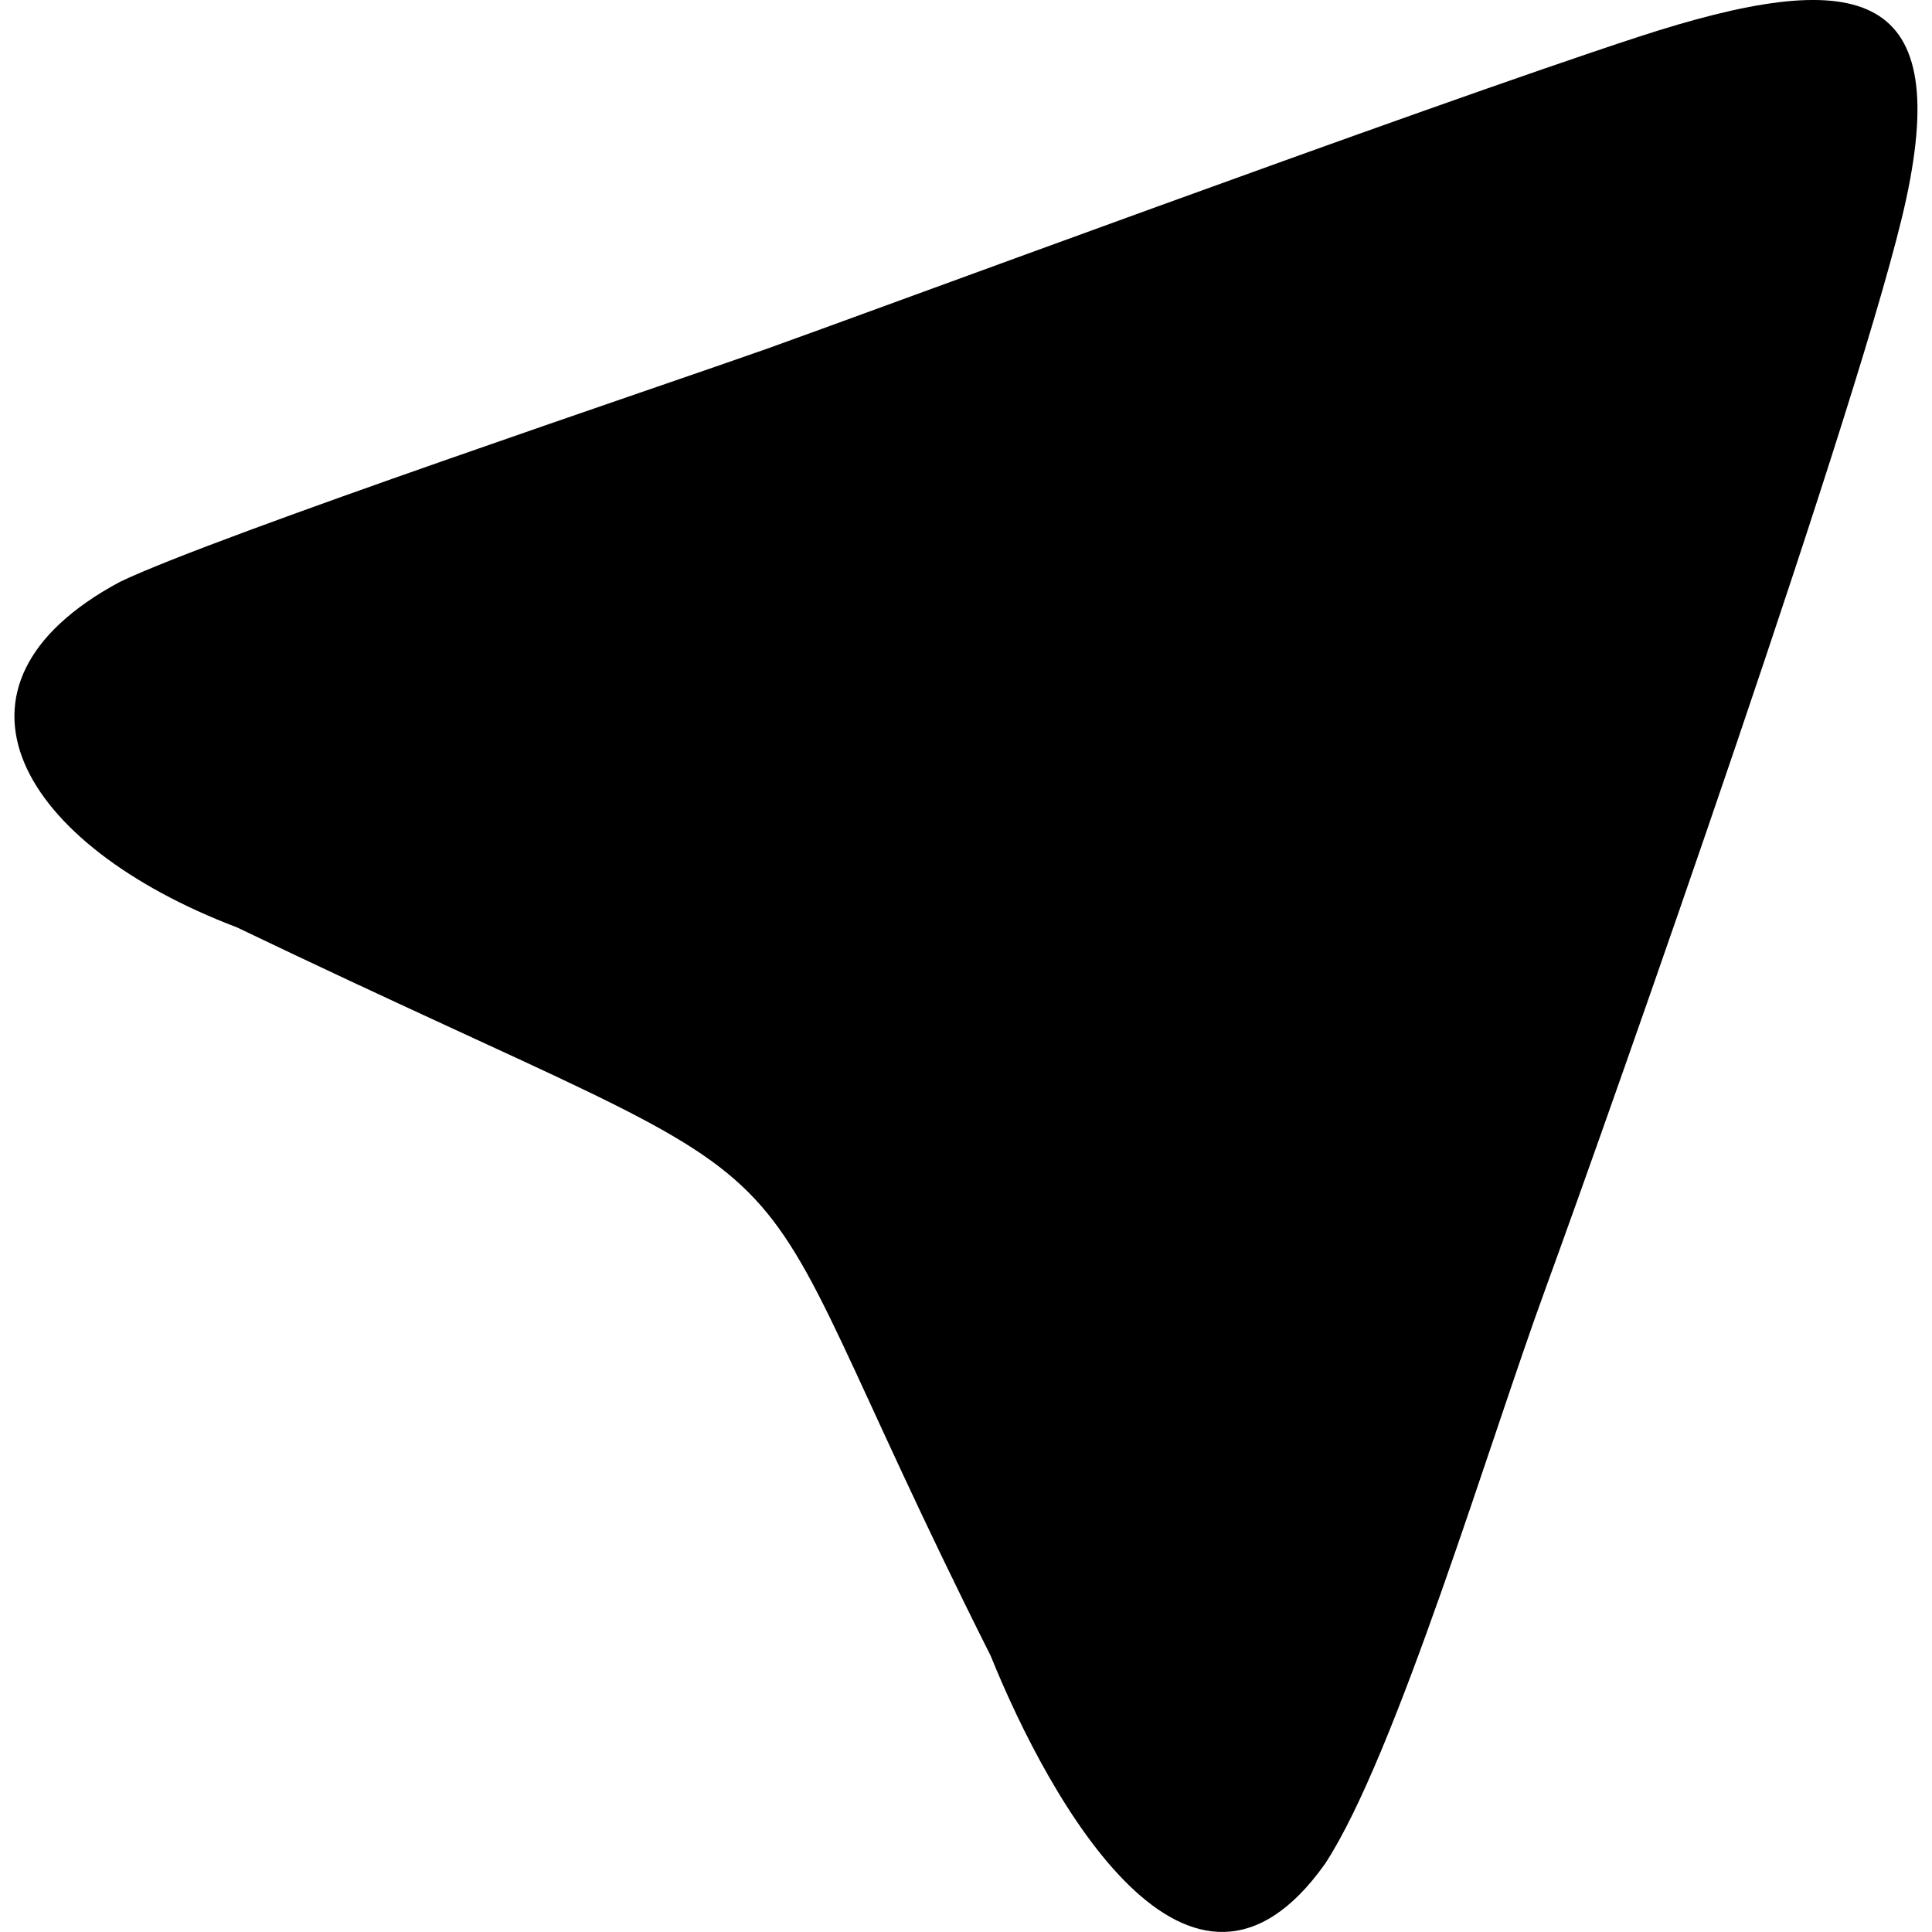
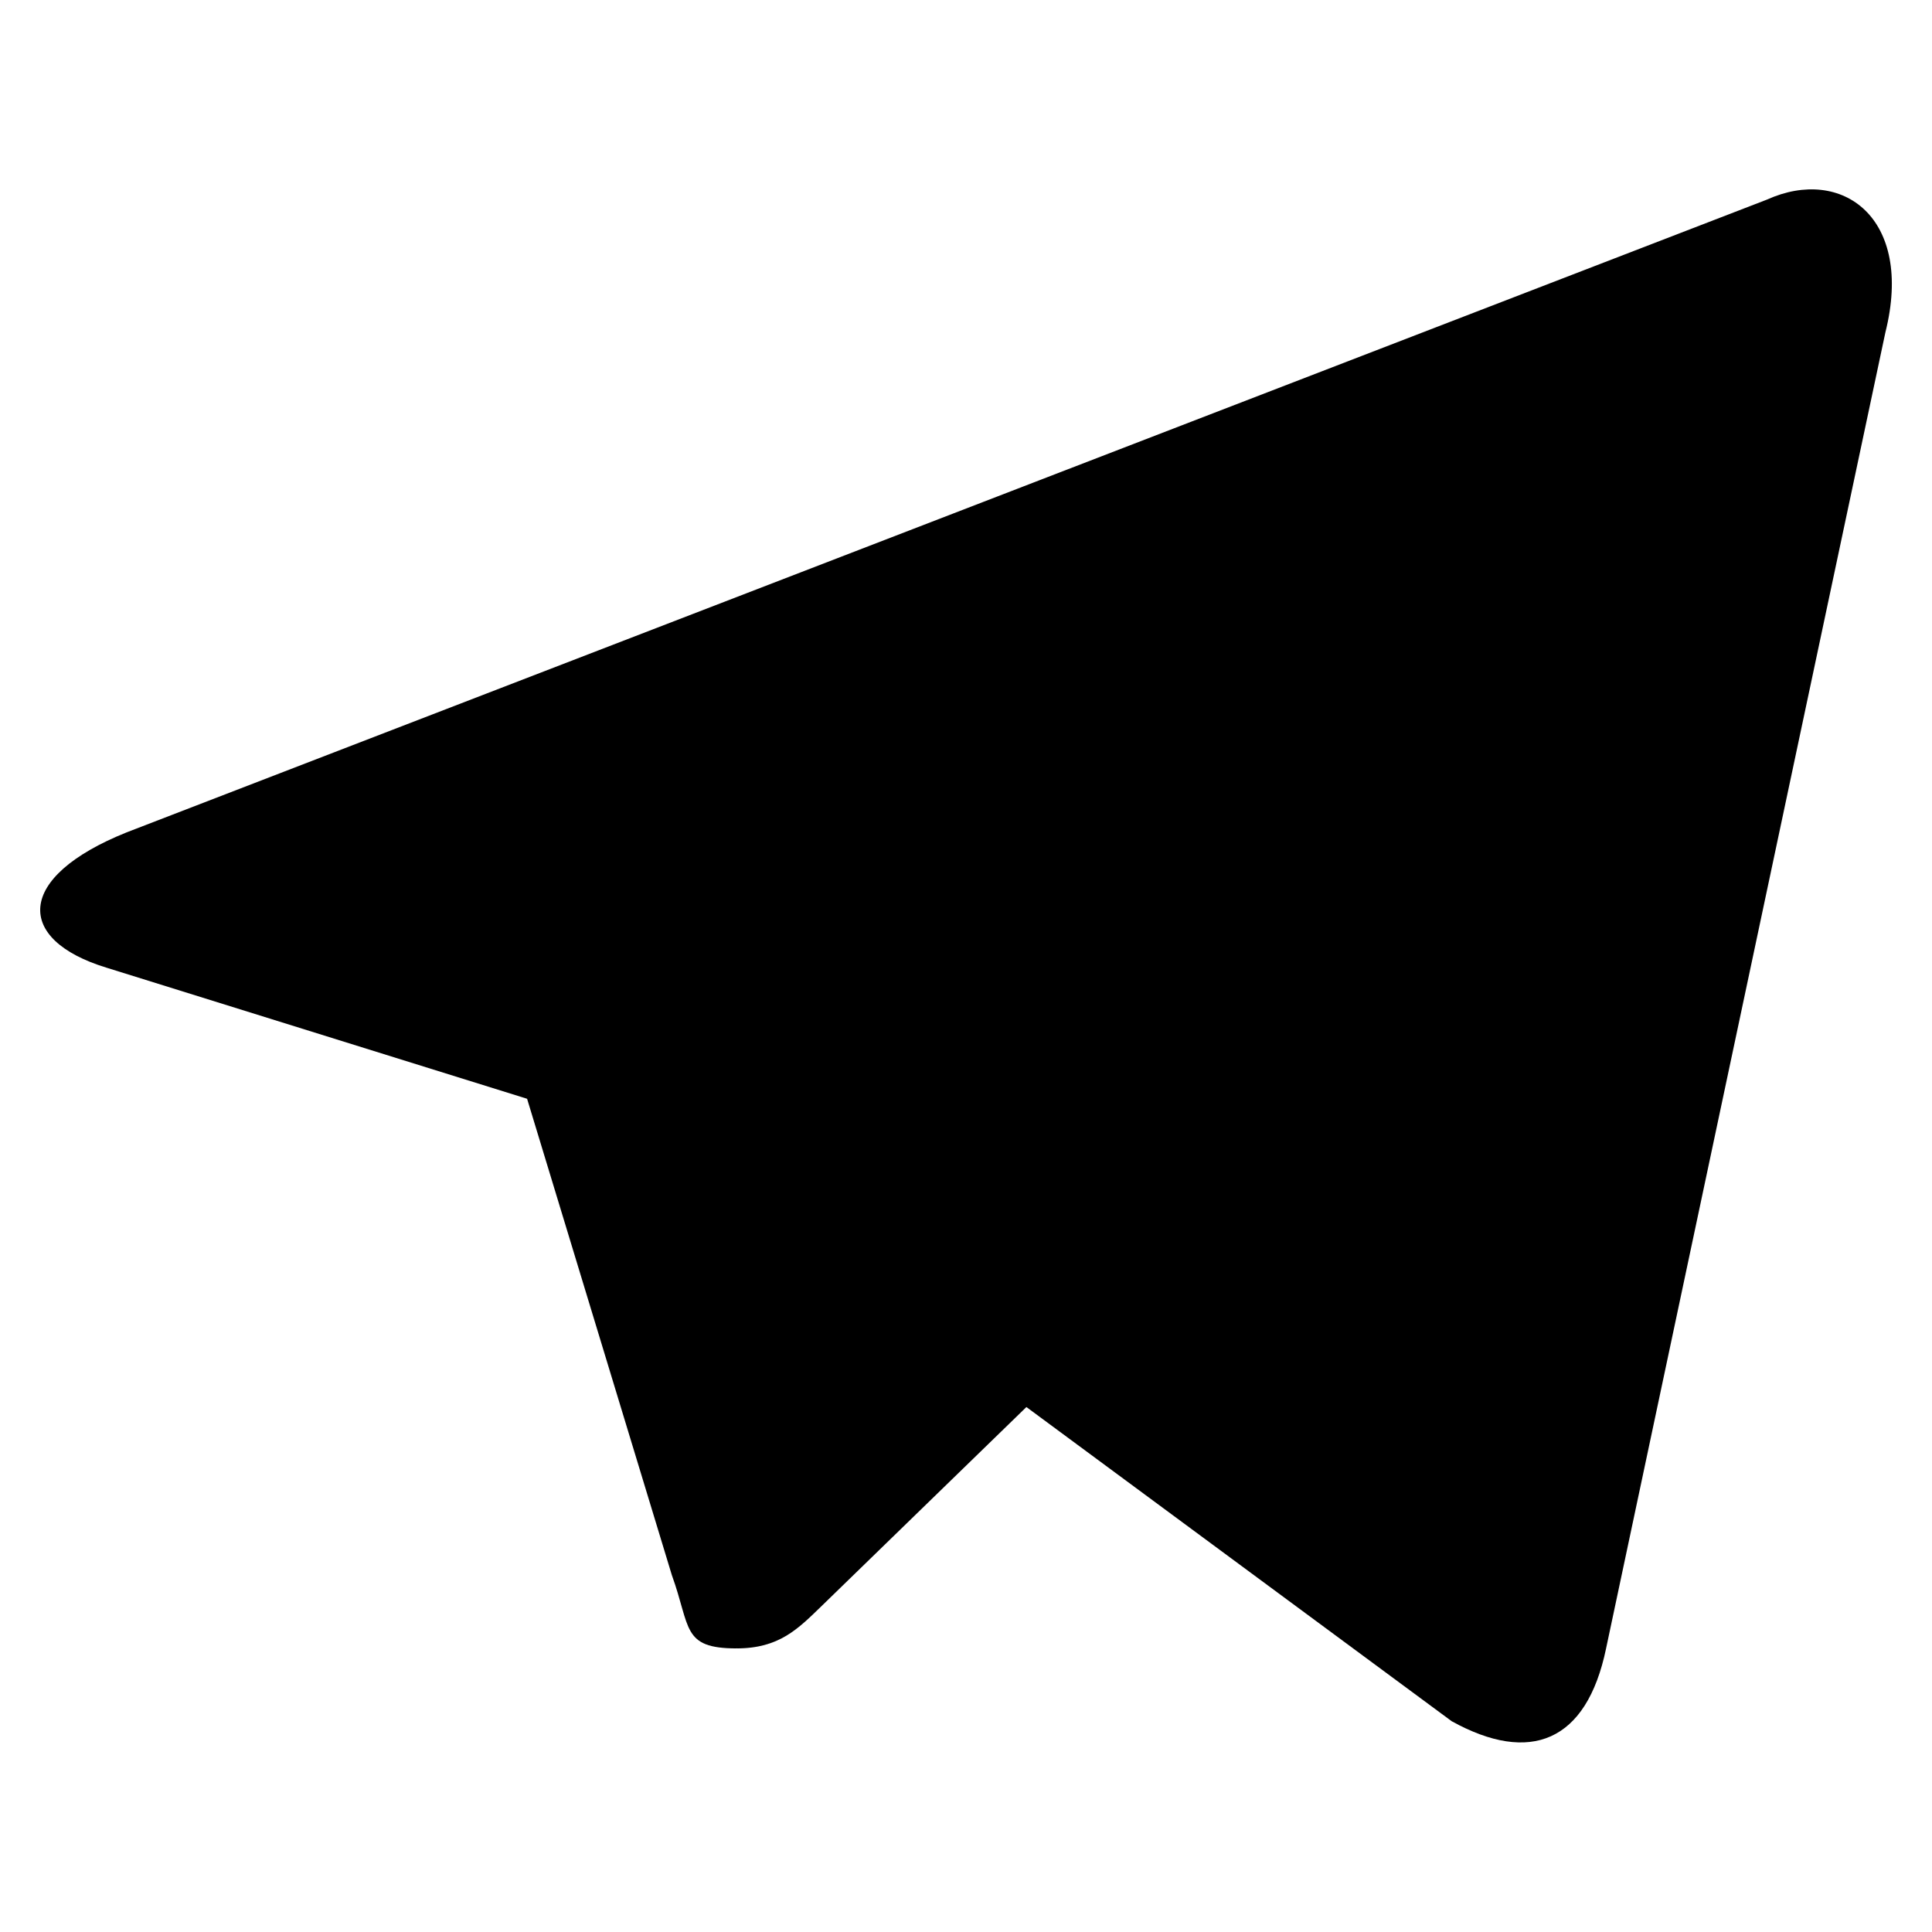
<svg xmlns="http://www.w3.org/2000/svg" aria-labelledby="simpleicons-telegram-icon" role="img" viewBox="0 0 24 24">
-   <path d="M19.189 16.035c.855-2.34 3.99-11.234 4.491-13.566.57-2.641-.621-2.895-3.331-2.01-2.706.885-9.652 3.457-10.821 3.873-1.171.416-6.86 2.328-8.04 2.897C-.922 8.523.25 10.496 2.943 11.52c8.055 3.864 5.768 1.896 9.363 9.048.738 1.826 2.483 4.939 4.154 2.585.879-1.337 2.055-5.279 2.73-7.12l-.001.002z" />
+   <path d="M9.15 20.477c-.684 0-.568-.26-.804-.91L6.33 12.933 21.84 3.73" />
+   <path d="M9.15 20.477c.53 0 .763-.242 1.06-.53l2.82-2.74-3.52-2.122" />
+   <path d="M9.51 15.085l8.524 6.297c.973.537 1.675.26 1.917-.903l3.47-16.35c.357-1.426-.54-2.07-1.47-1.65L1.573 10.34c-1.39.558-1.383 1.334-.253 1.68l5.23 1.63 12.104-7.635c.57-.346 1.096-.16.665.222" />
</svg>
